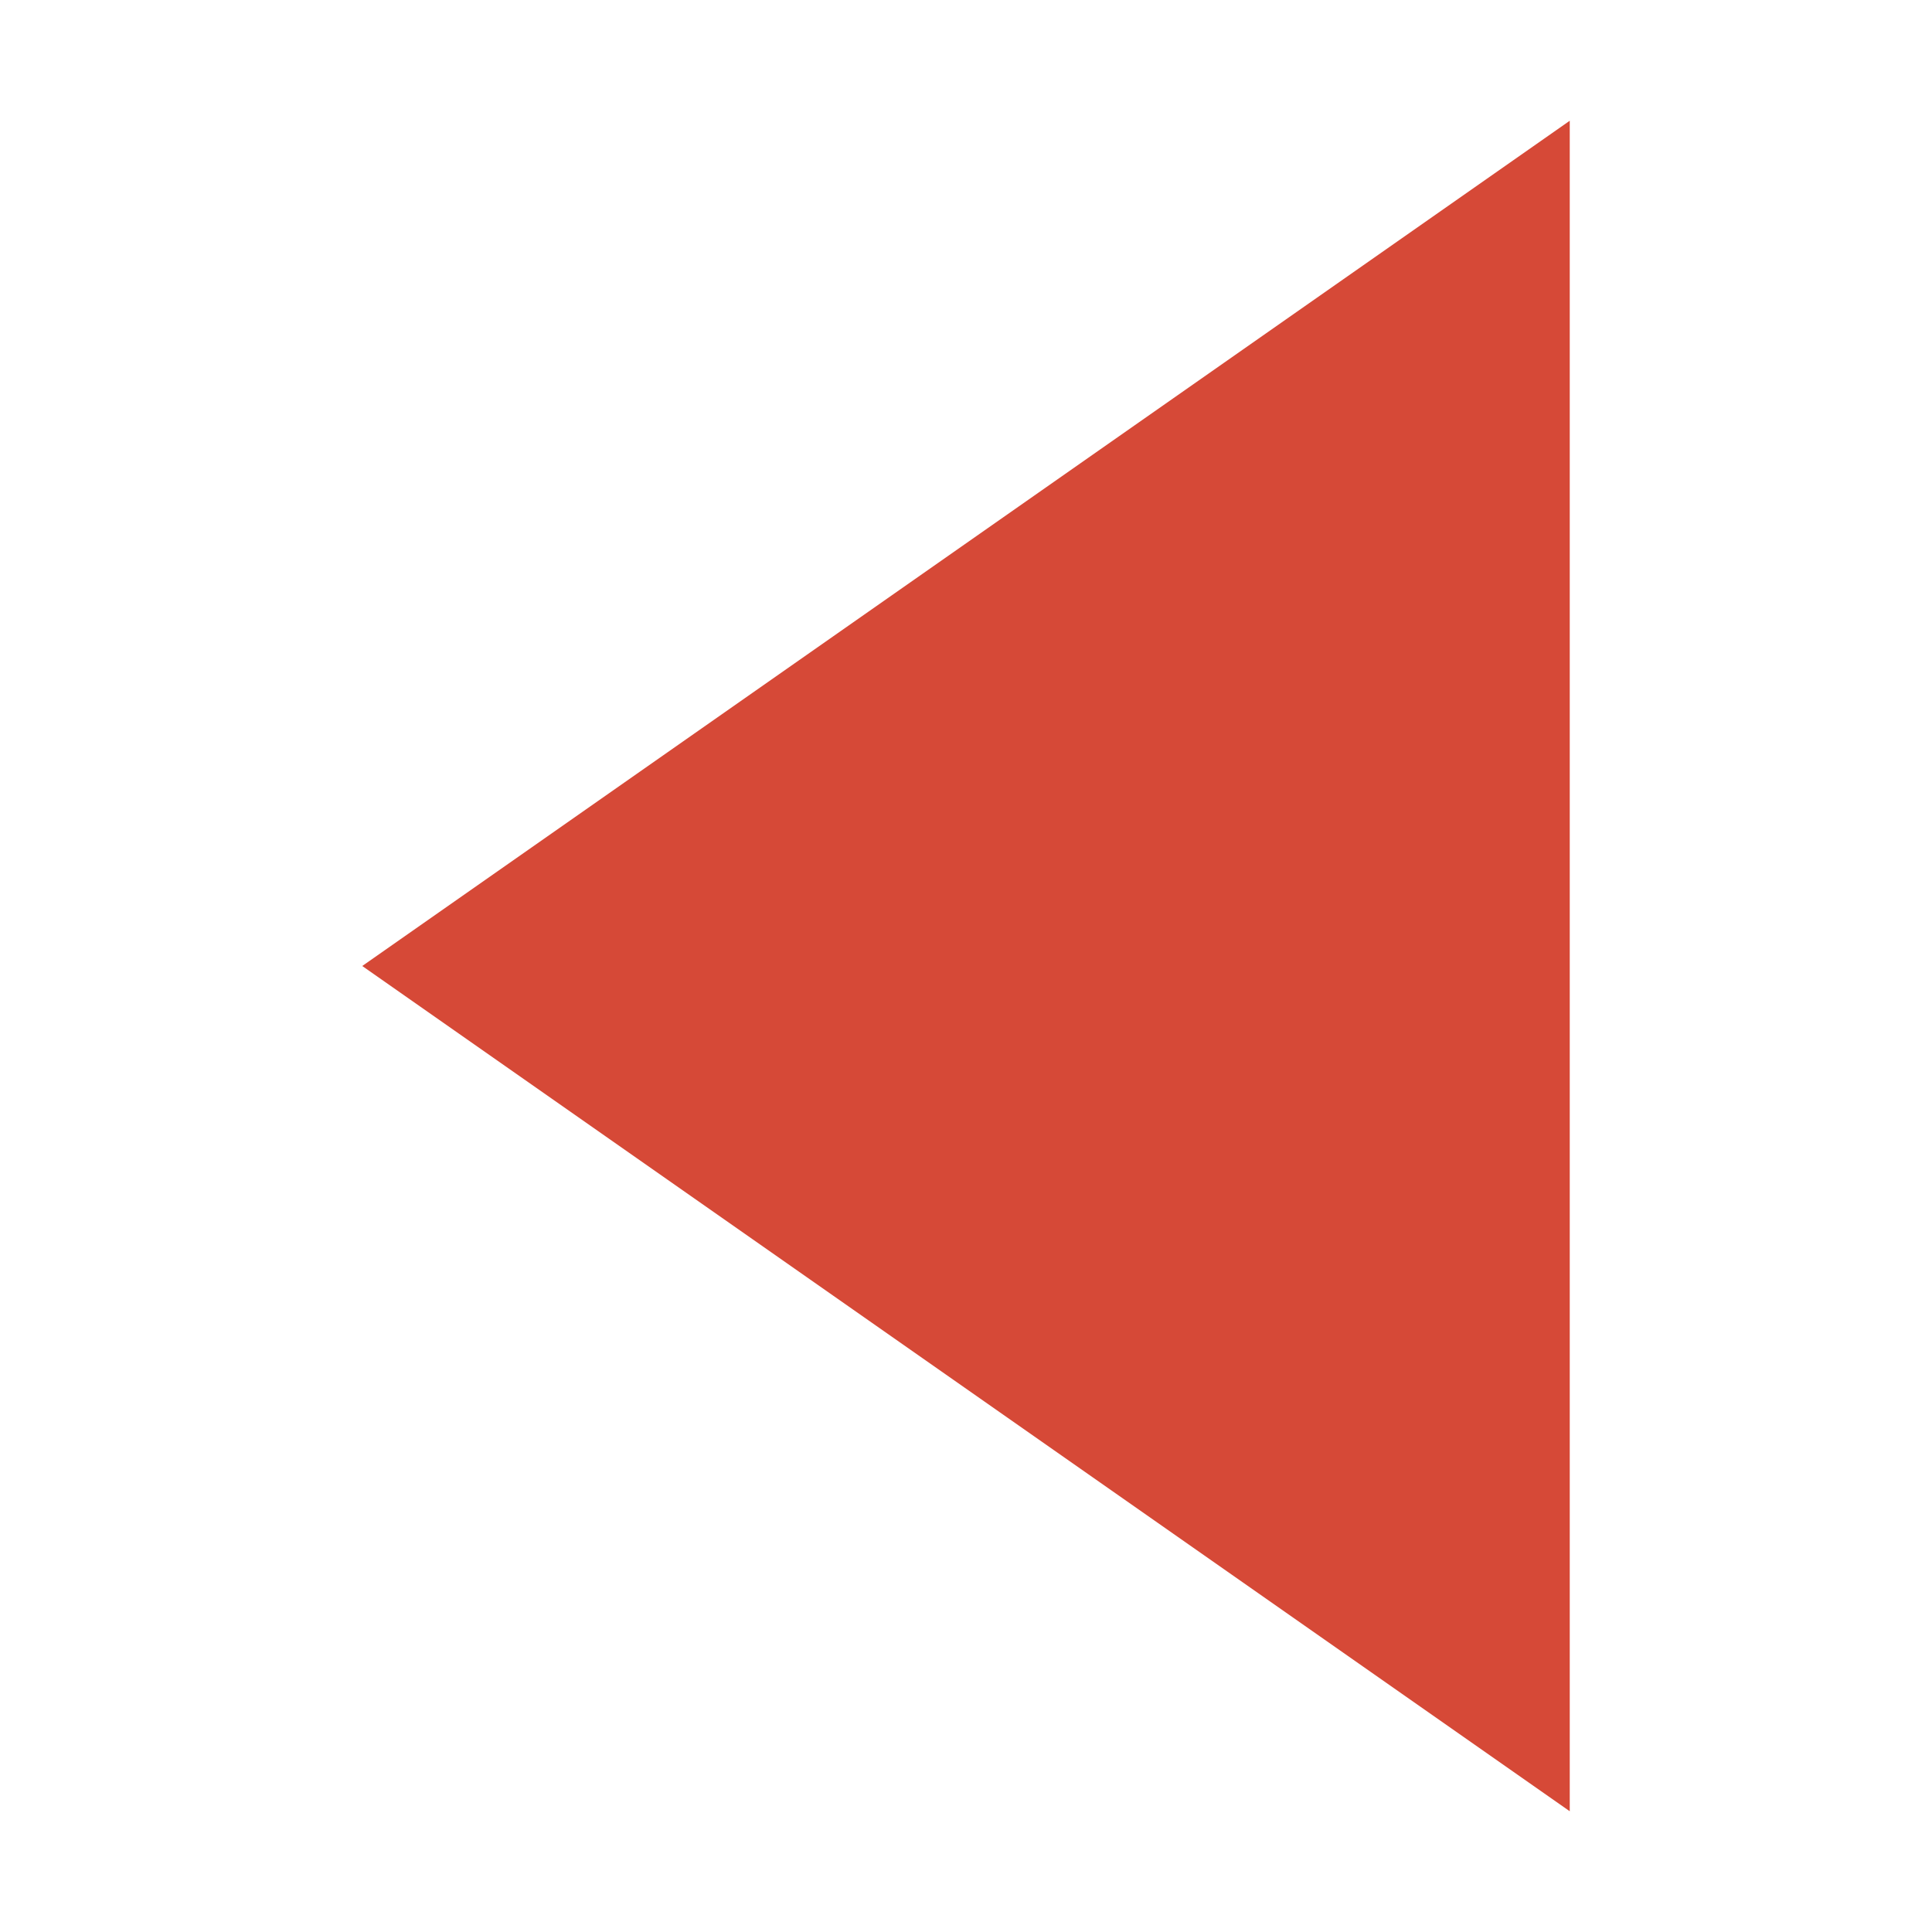
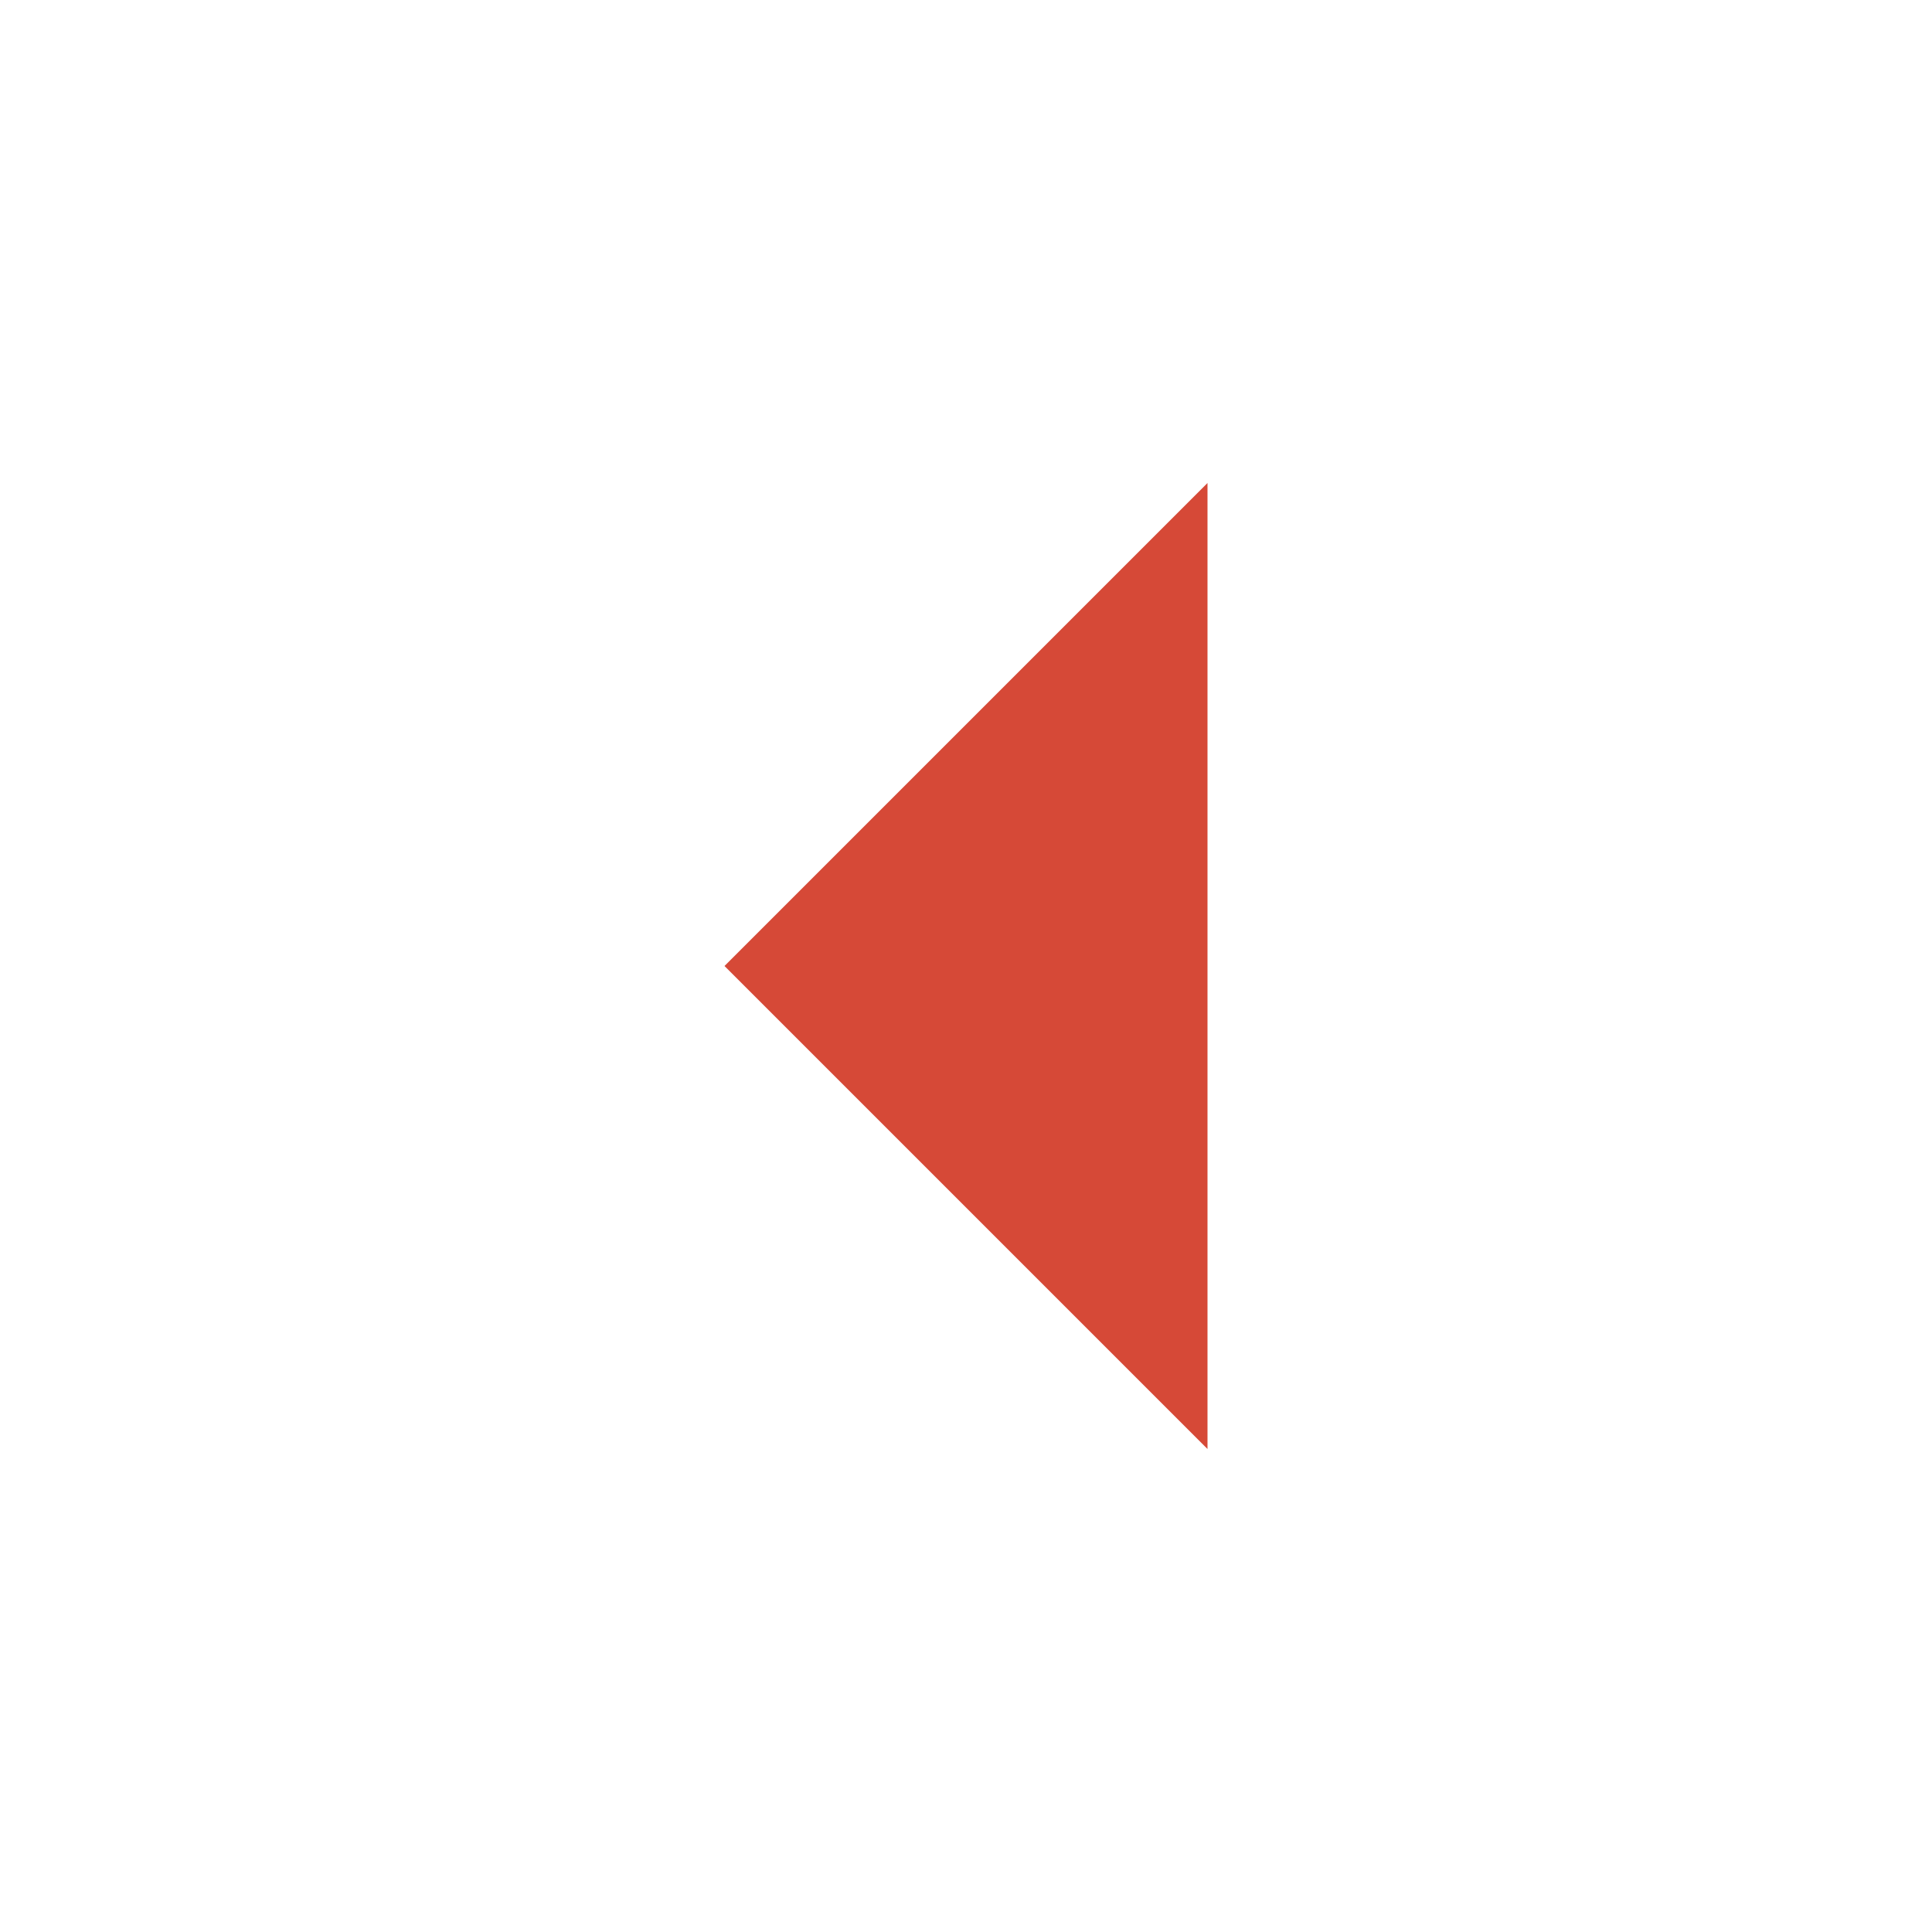
- <svg xmlns="http://www.w3.org/2000/svg" width="16" height="16" id="svg2" version="1.1">
-   <defs id="defs4" />
-   <g id="layer1" transform="translate(0,-1036.362)">
-     <path style="fill:#d64937;fill-opacity:1;stroke:none;display:inline" d="m 13,1051.362 0,-14 -10,7 z" id="path18028" />
+ <svg xmlns="http://www.w3.org/2000/svg" width="16" height="16" id="svg11300" version="1.0" style="display:inline;enable-background:new">
+   <defs id="defs3" />
+   <g style="display:inline" id="layer1" transform="translate(0,-284)">
+     <path style="display:inline;fill:#d64937;fill-opacity:1;stroke:none" d="m 10,296 0,-8 -4,4 z" id="path18028" />
  </g>
</svg>
